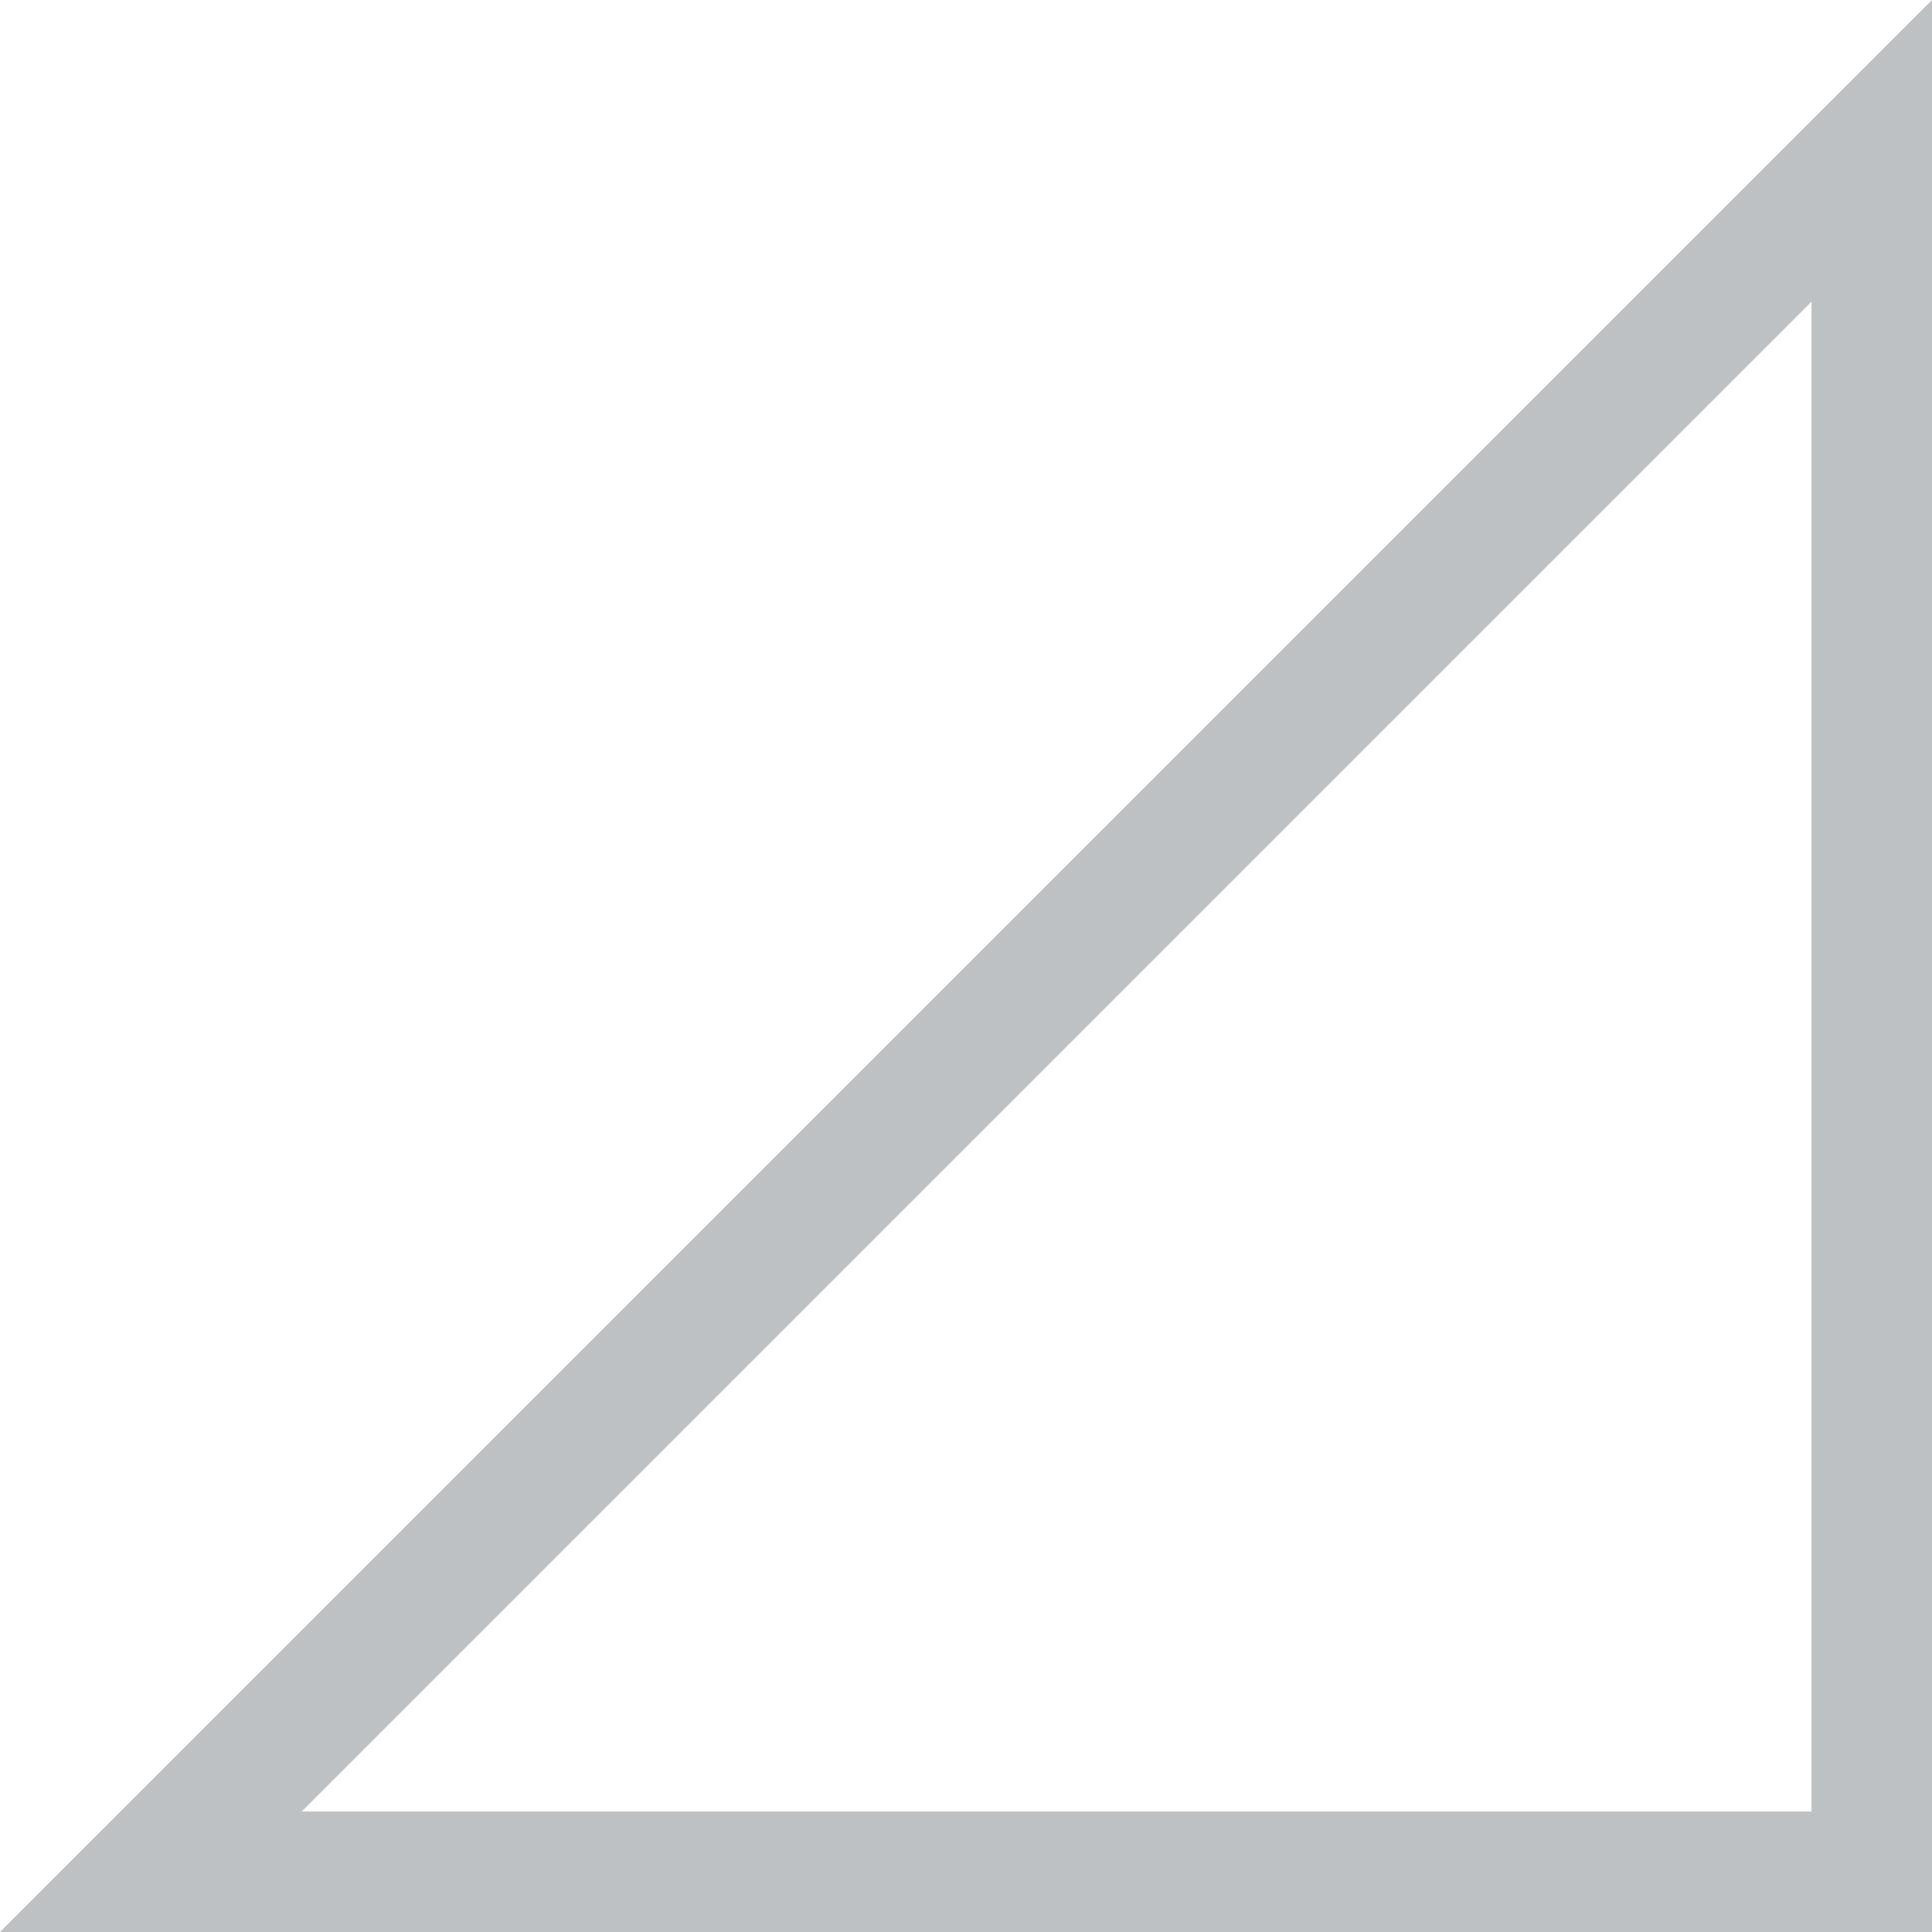
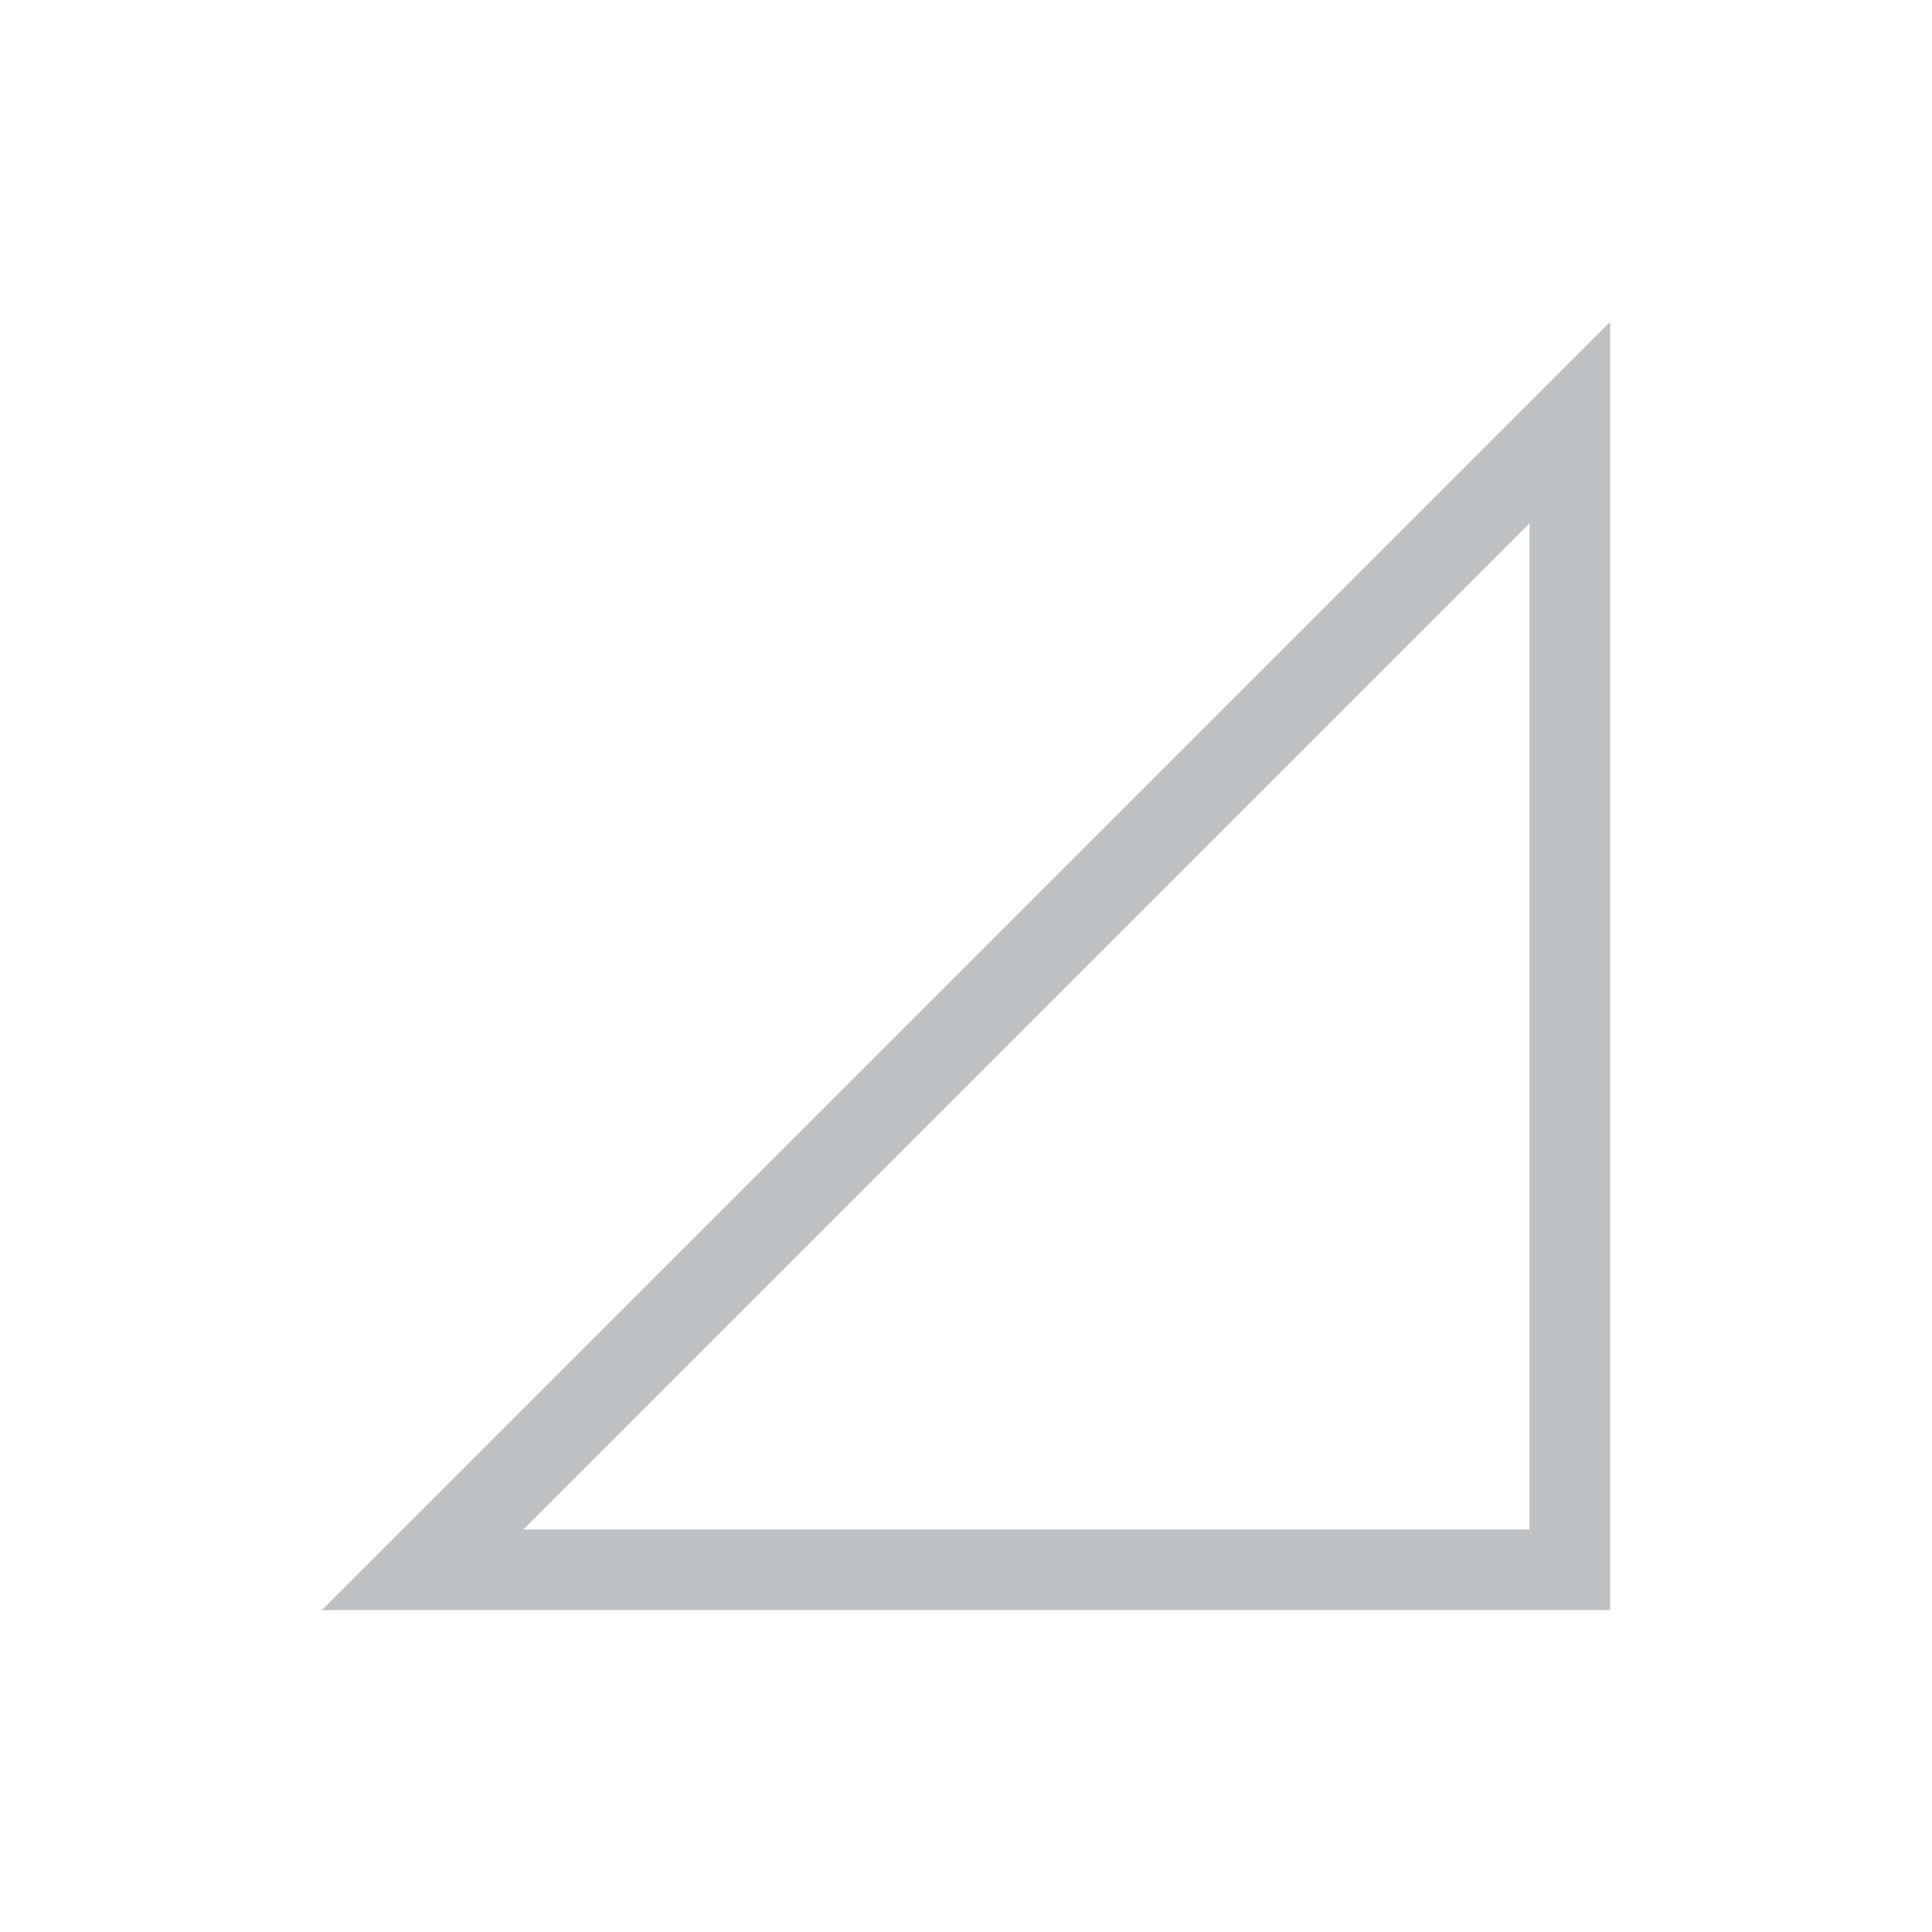
- <svg xmlns="http://www.w3.org/2000/svg" width="16" height="16" viewBox="0 0 4.233 4.233" version="1.1" id="svg5">
+ <svg xmlns="http://www.w3.org/2000/svg" width="24" height="24" viewBox="0 0 6.35 6.35" version="1.1" id="svg5">
  <defs id="defs2" />
-   <path style="color:#000000;fill:#5d656b;fill-opacity:1;stroke:none;-inkscape-stroke:none;opacity:0.4" d="M 4.233,3.0296875e-7 3.296875e-8,4.233 H 4.233 Z M 3.969,0.661 V 3.969 H 0.661 Z" id="path1146" />
+   <path style="color:#000000;opacity:0.4;fill:#5d656b;fill-opacity:1;stroke:none;-inkscape-stroke:none" d="M 5.292,1.058 1.058,5.292 H 5.292 Z M 5.027,1.72 v 3.307 H 1.72 Z" id="path1146" />
</svg>
